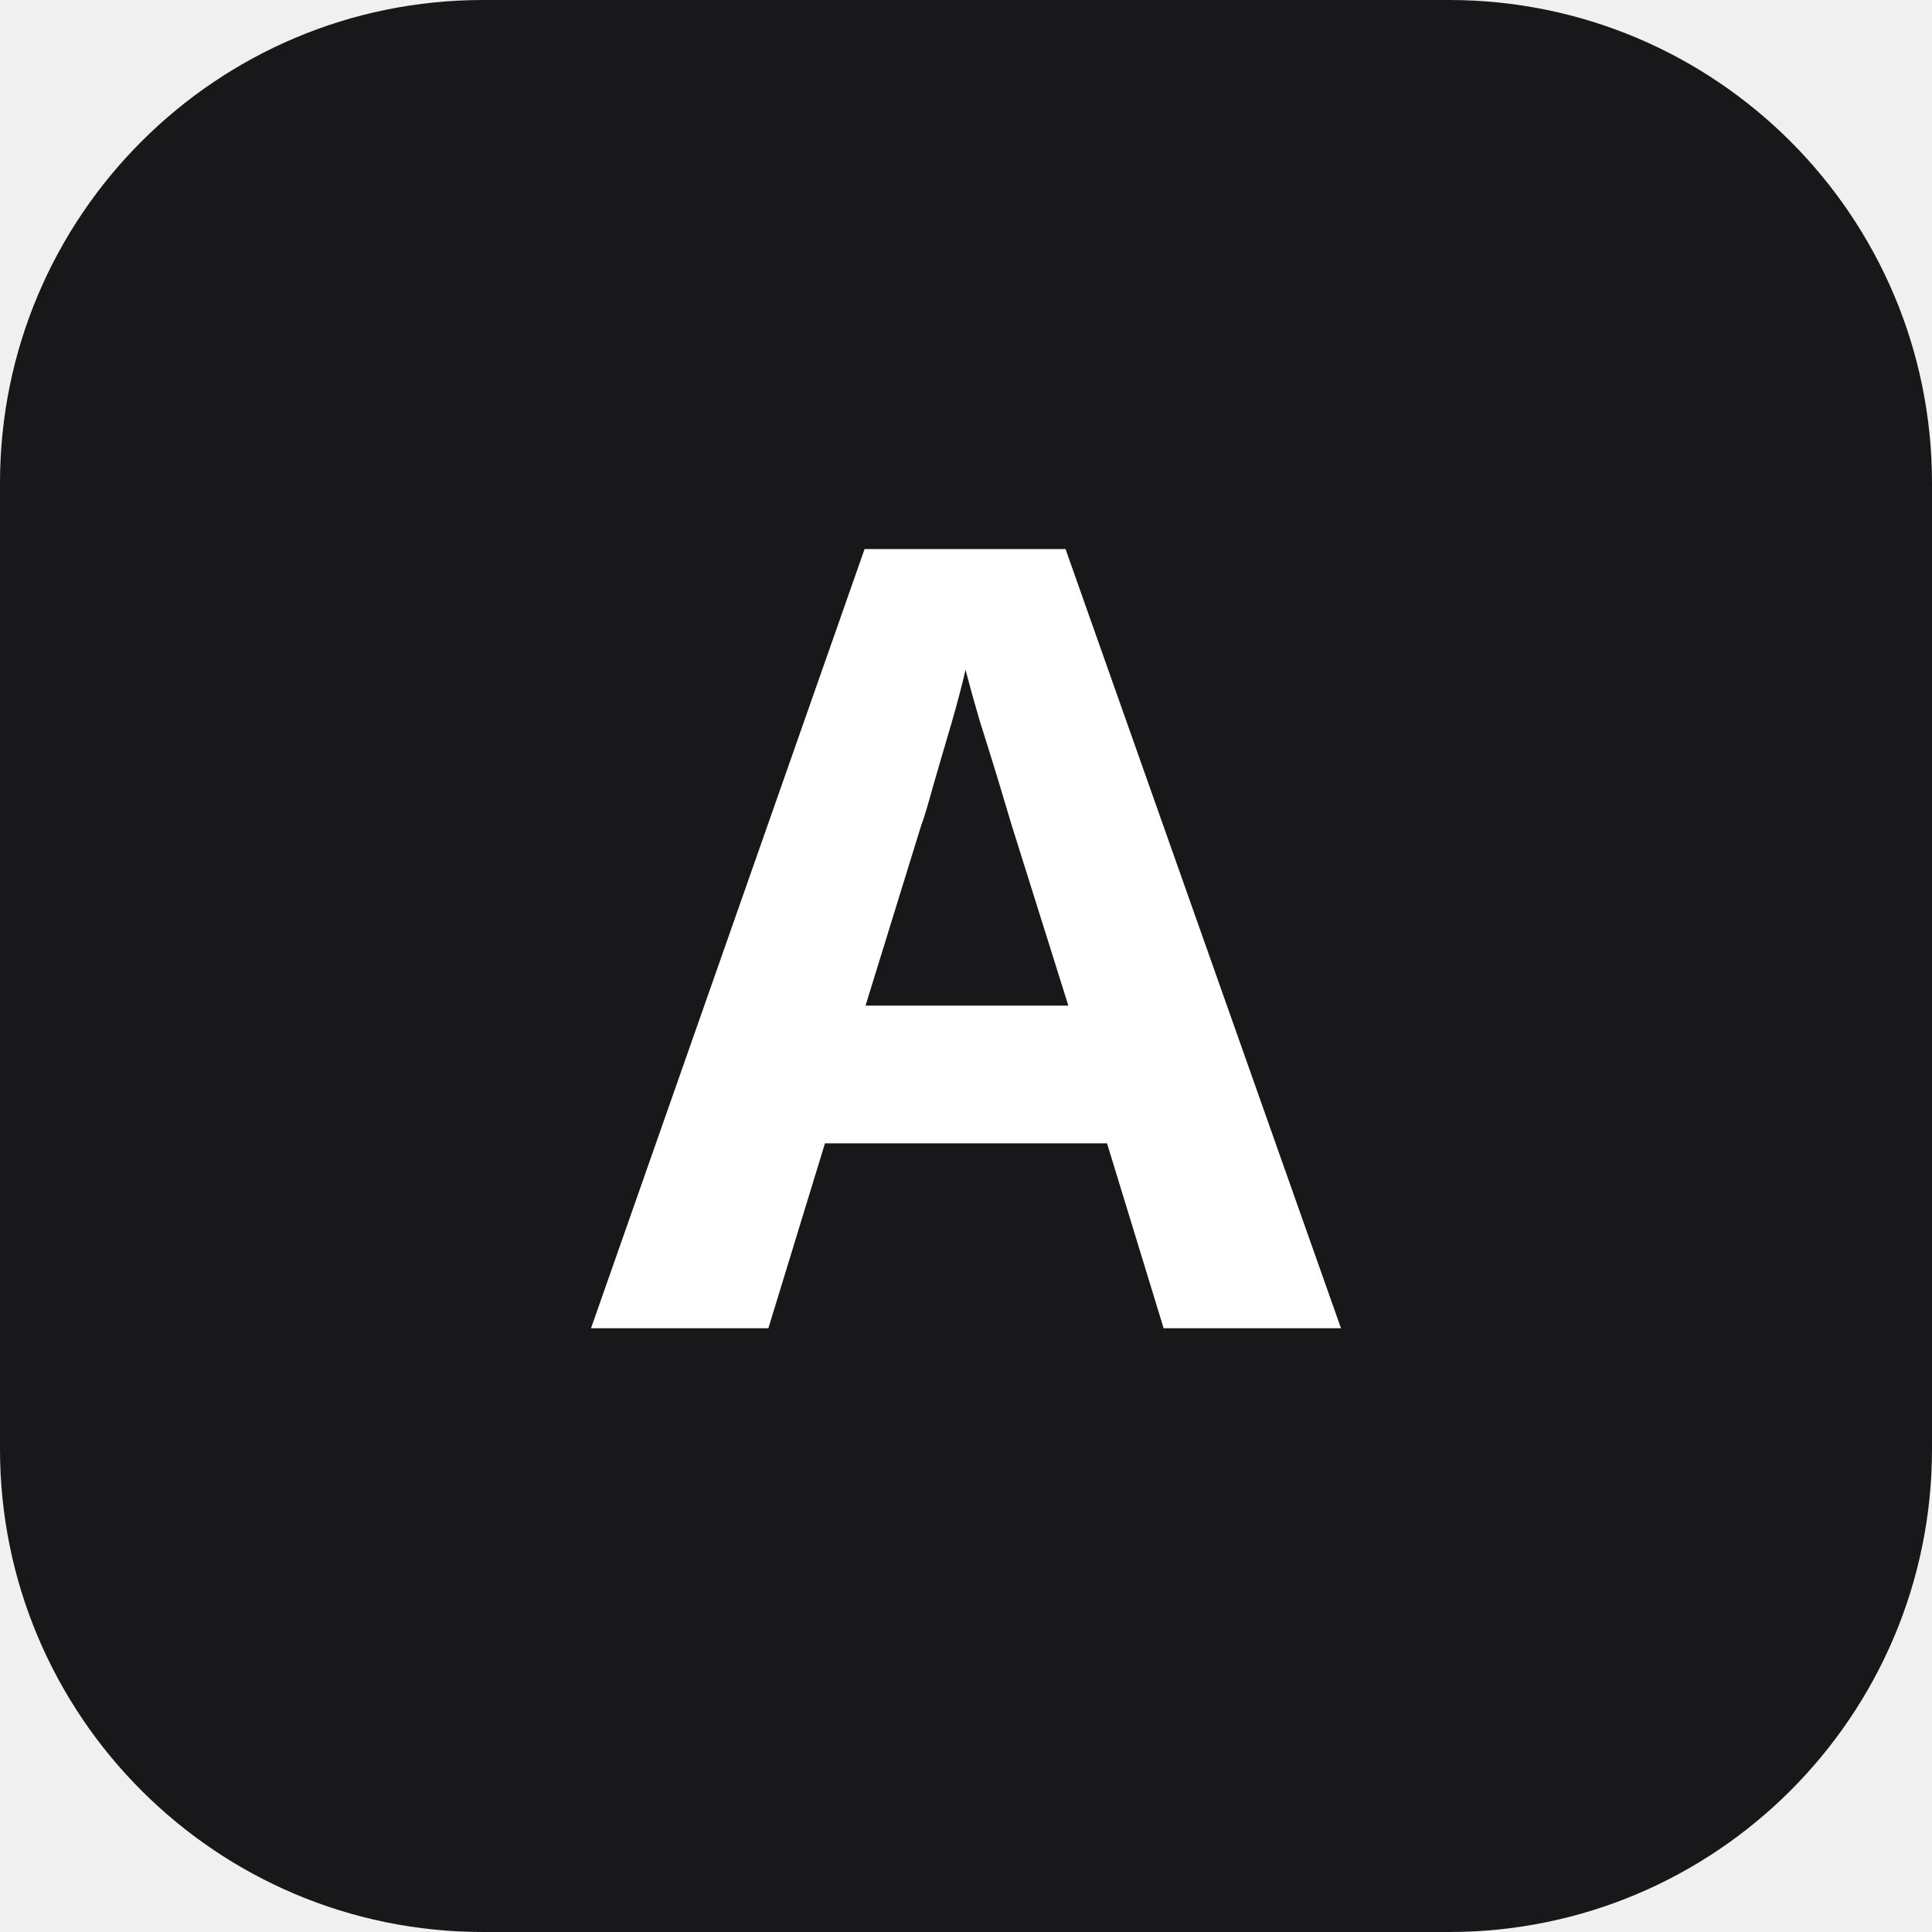
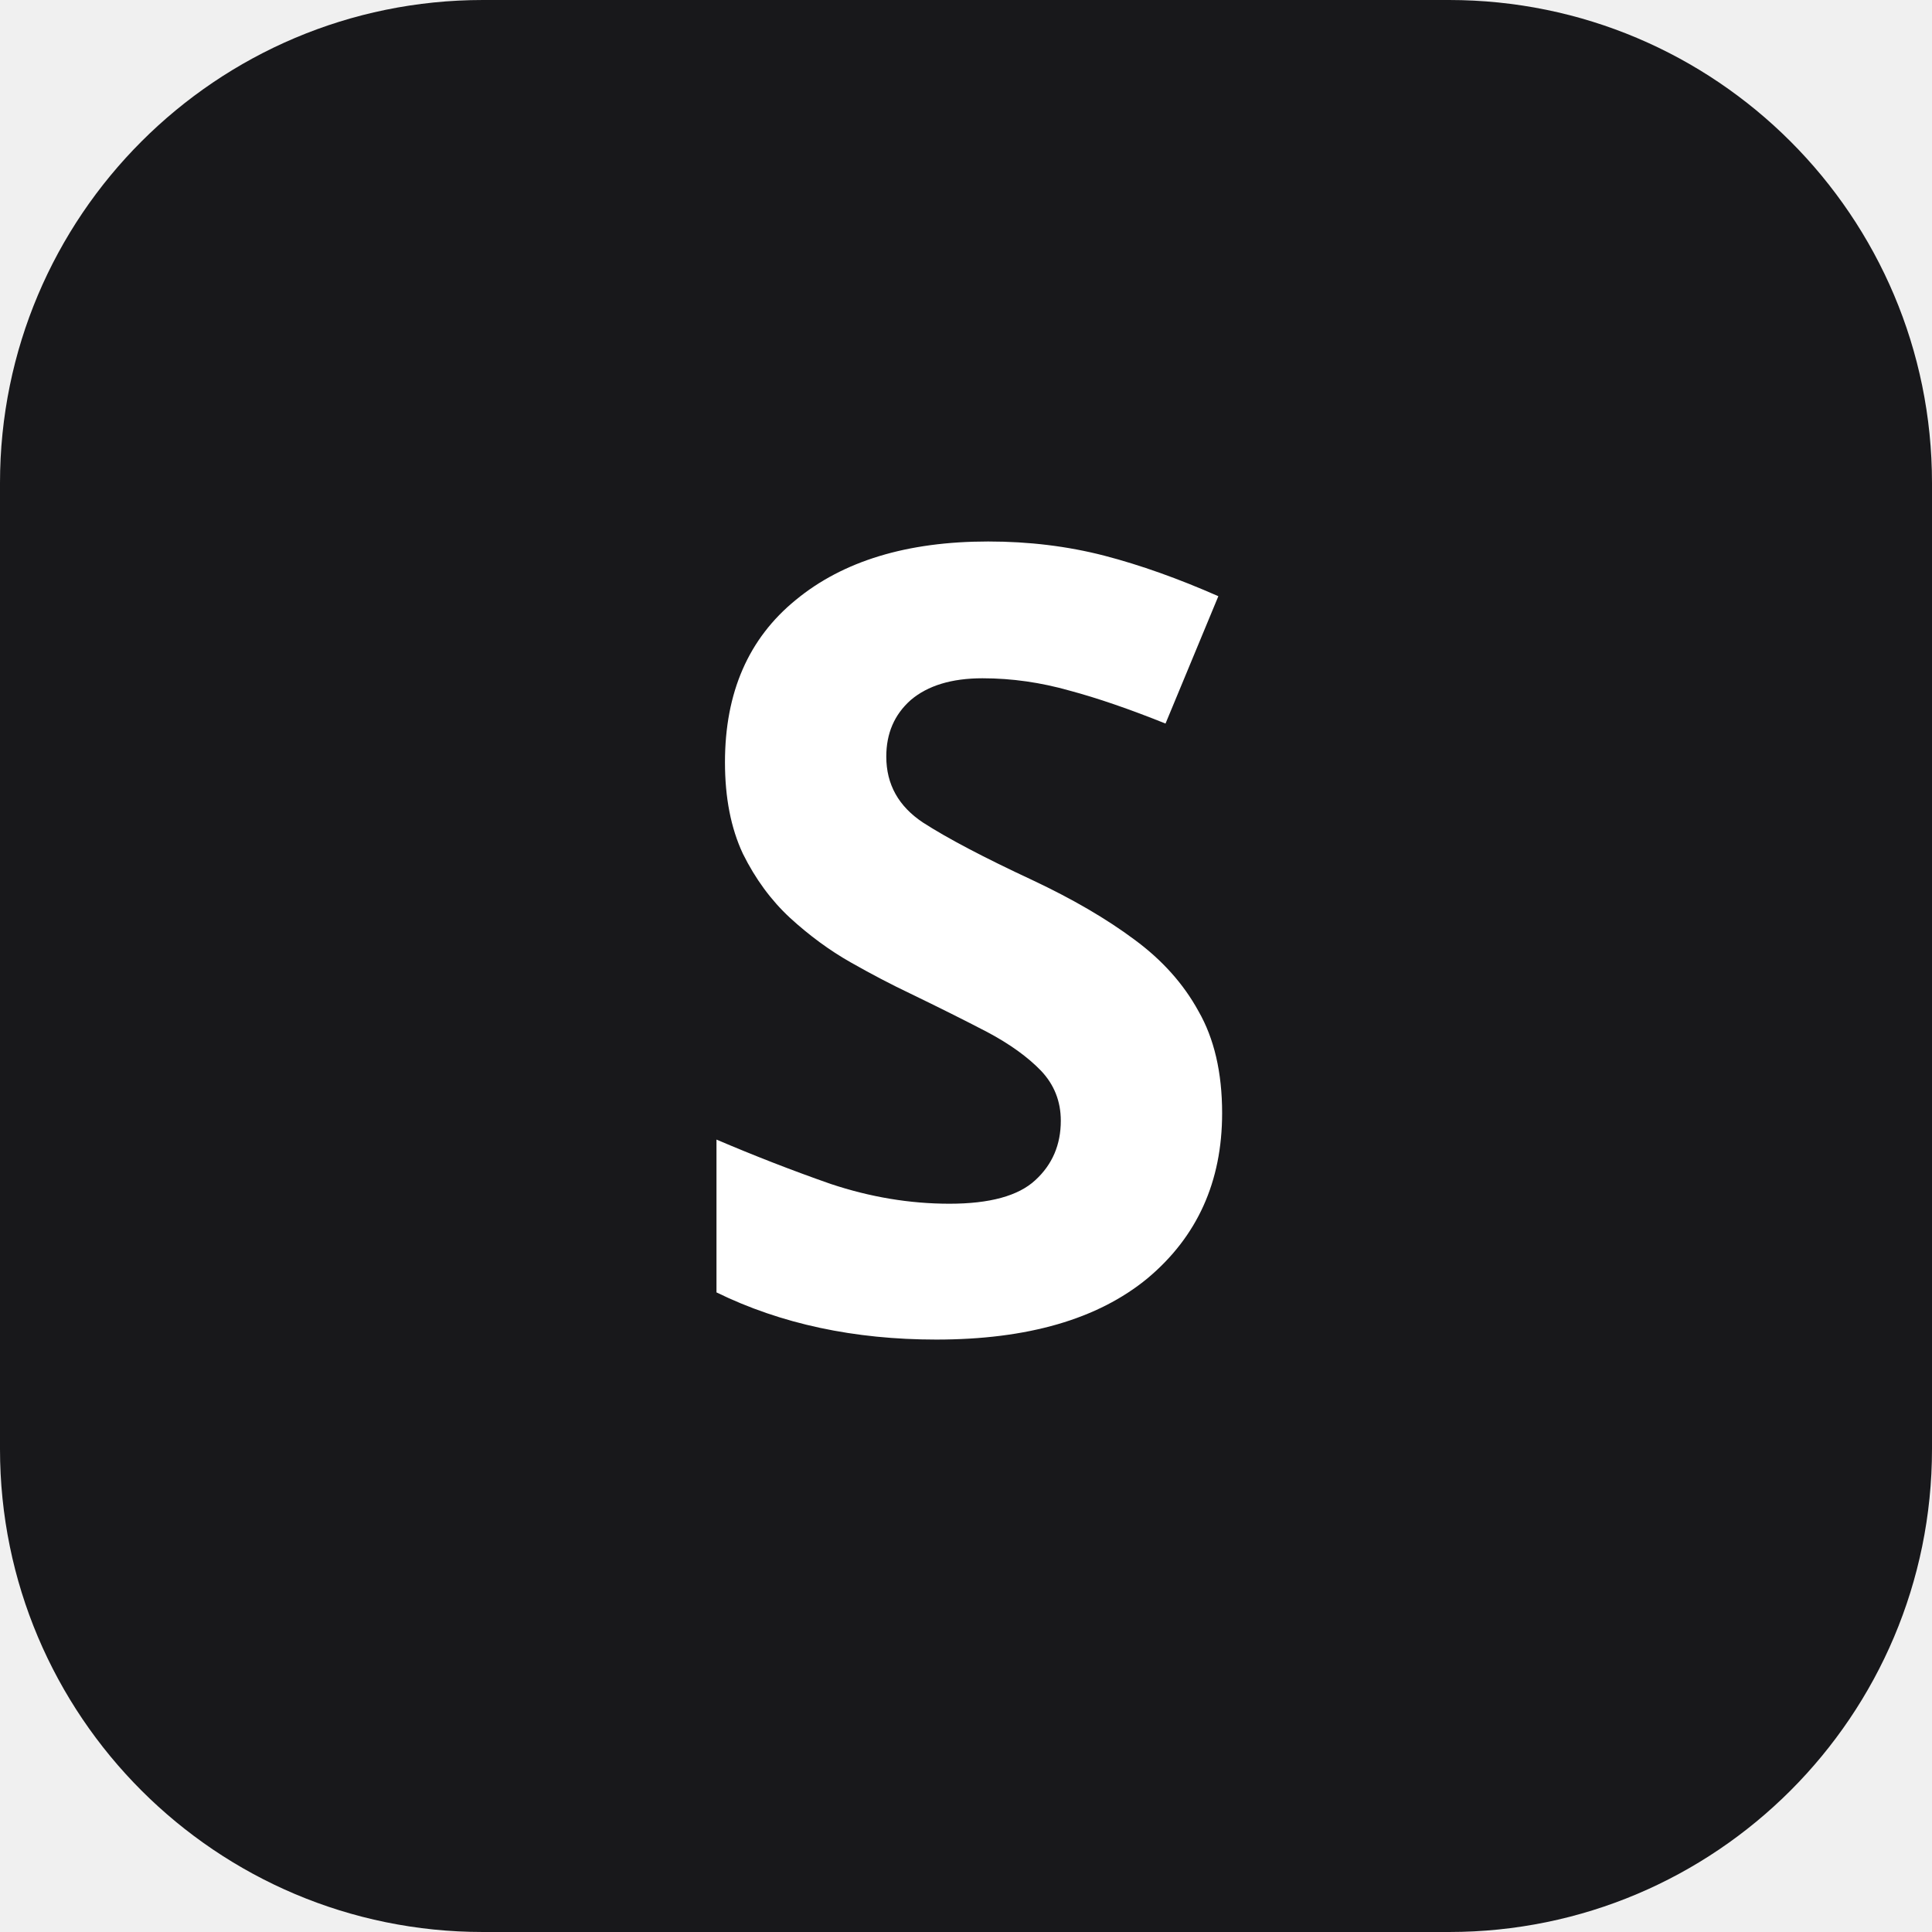
<svg xmlns="http://www.w3.org/2000/svg" viewBox="0 0 32 32">
  <rect width="32" height="32" rx="8" fill="#18181b" />
-   <text x="16" y="22" font-family="system-ui, sans-serif" font-size="18" font-weight="700" fill="white" text-anchor="middle">A</text>
+   <text x="16" y="22" font-family="system-ui, sans-serif" font-size="18" font-weight="700" fill="white" text-anchor="middle">S</text>
</svg>
